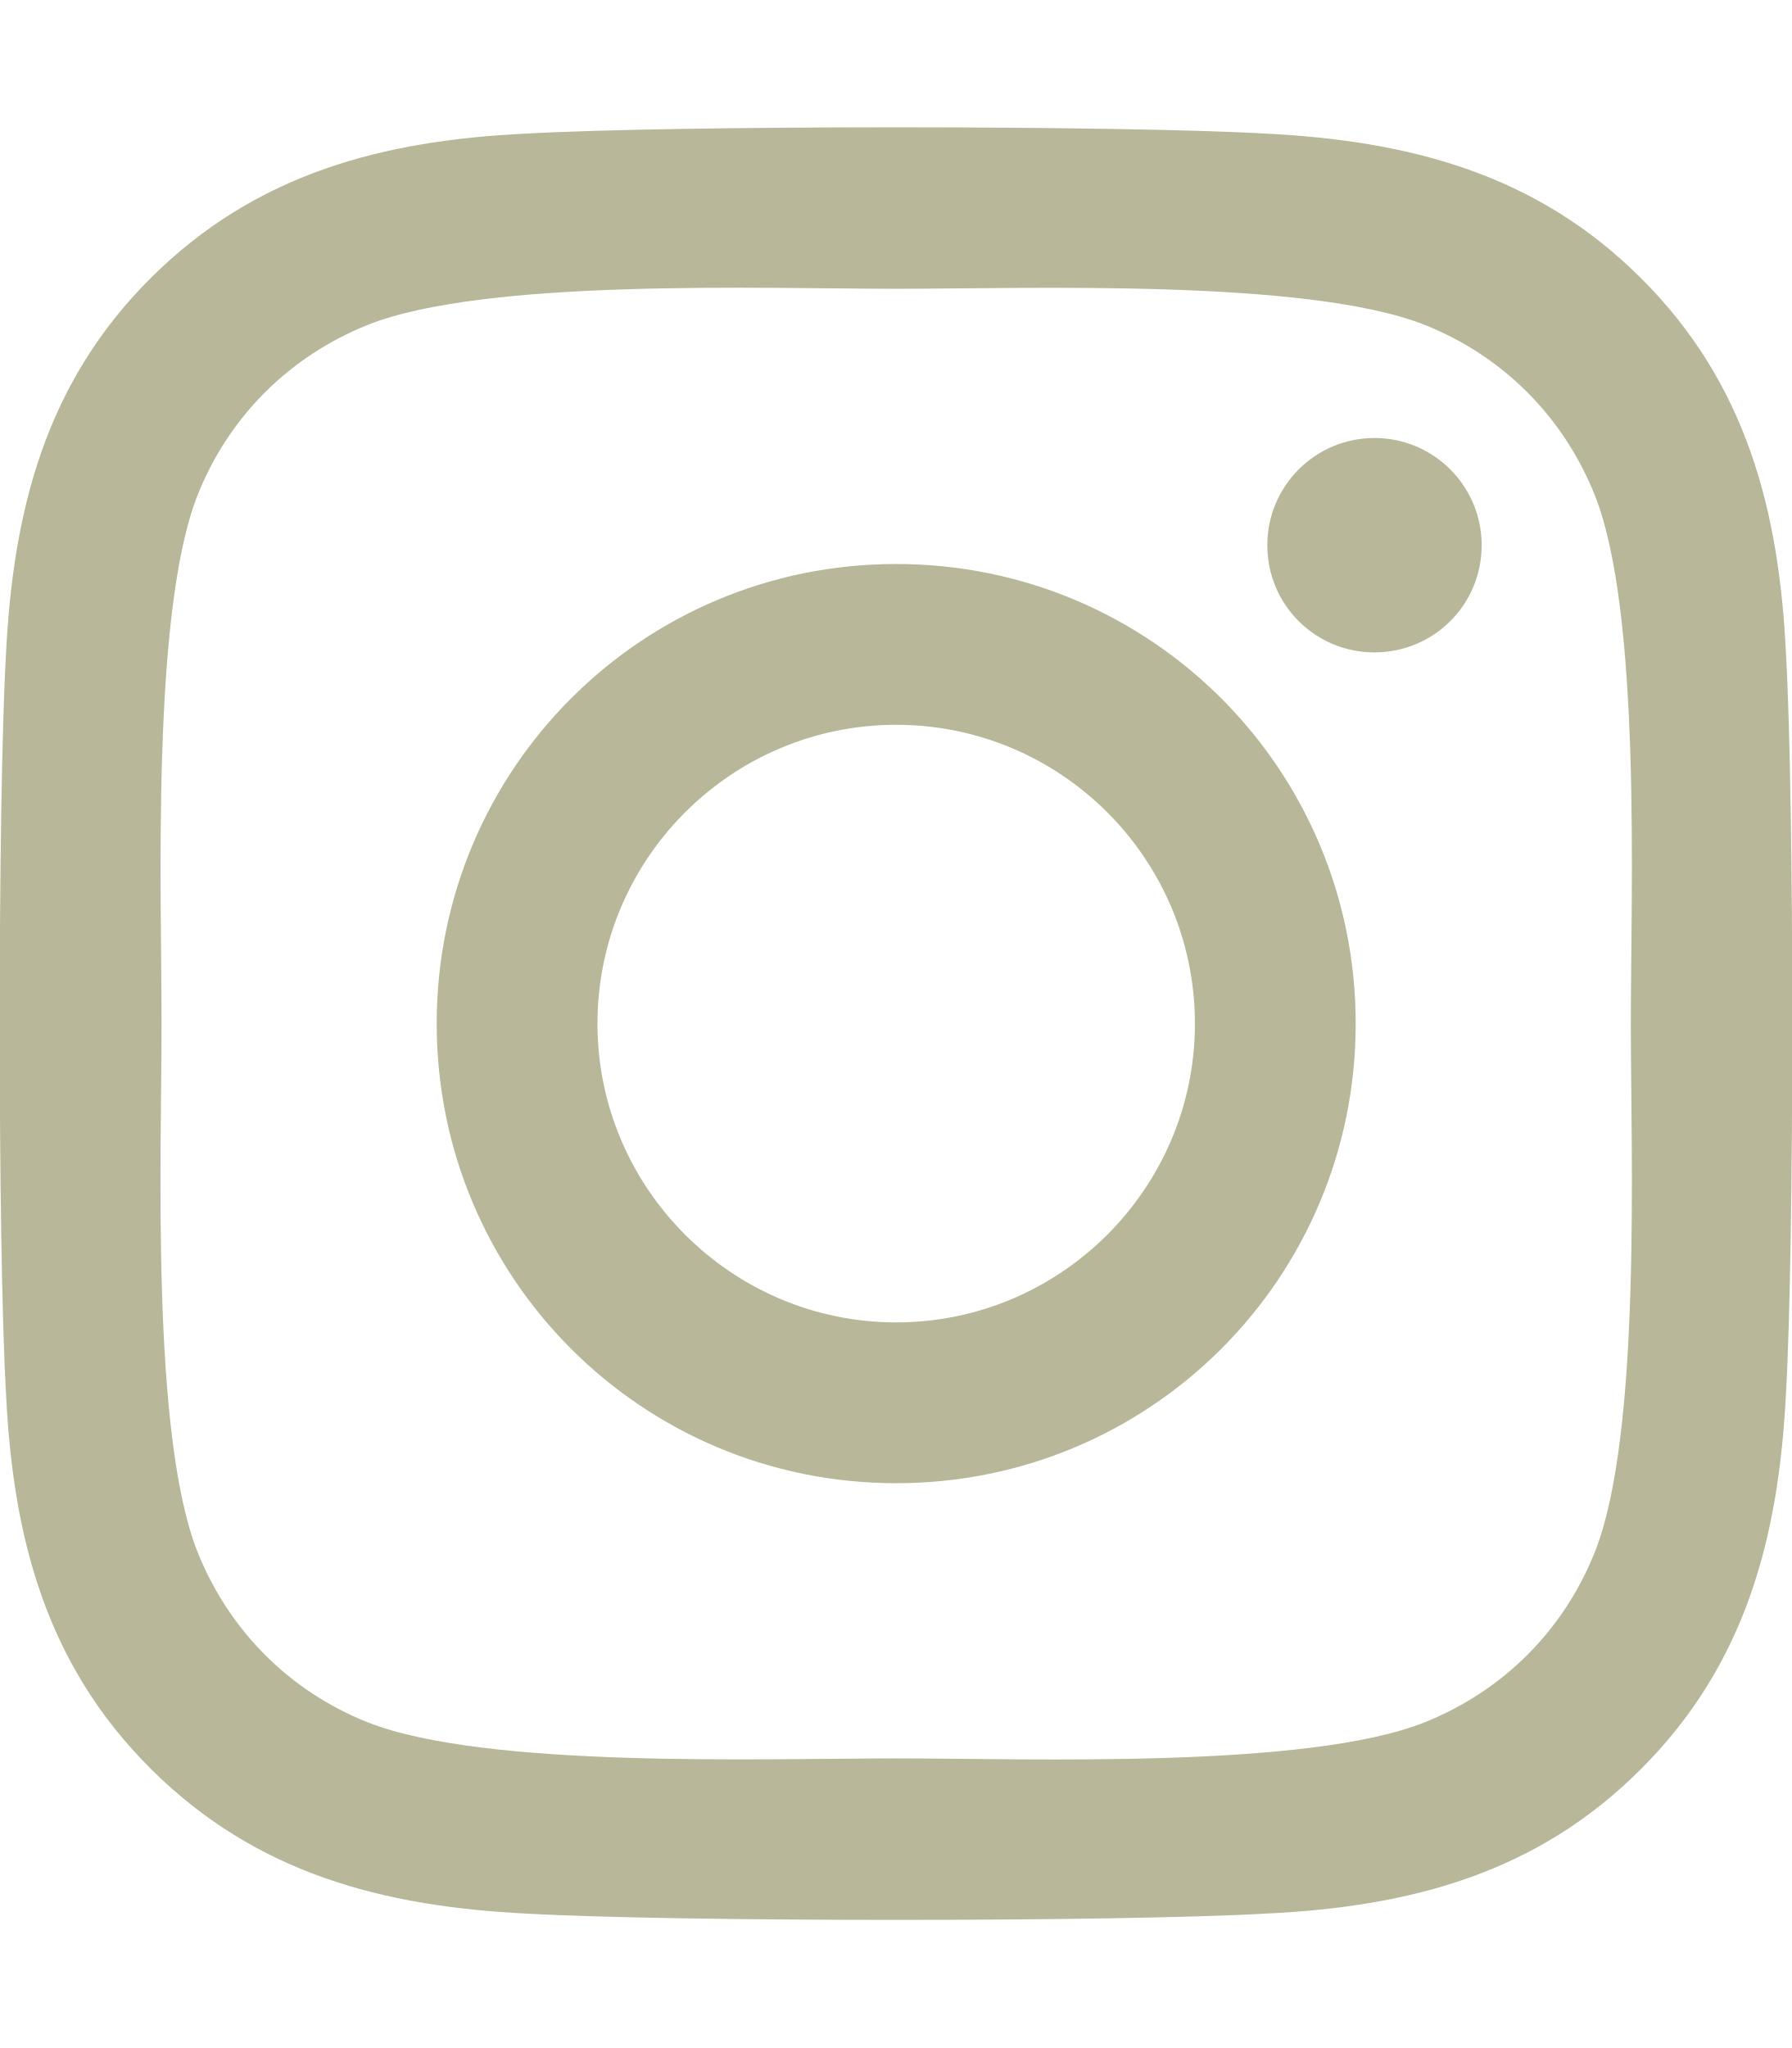
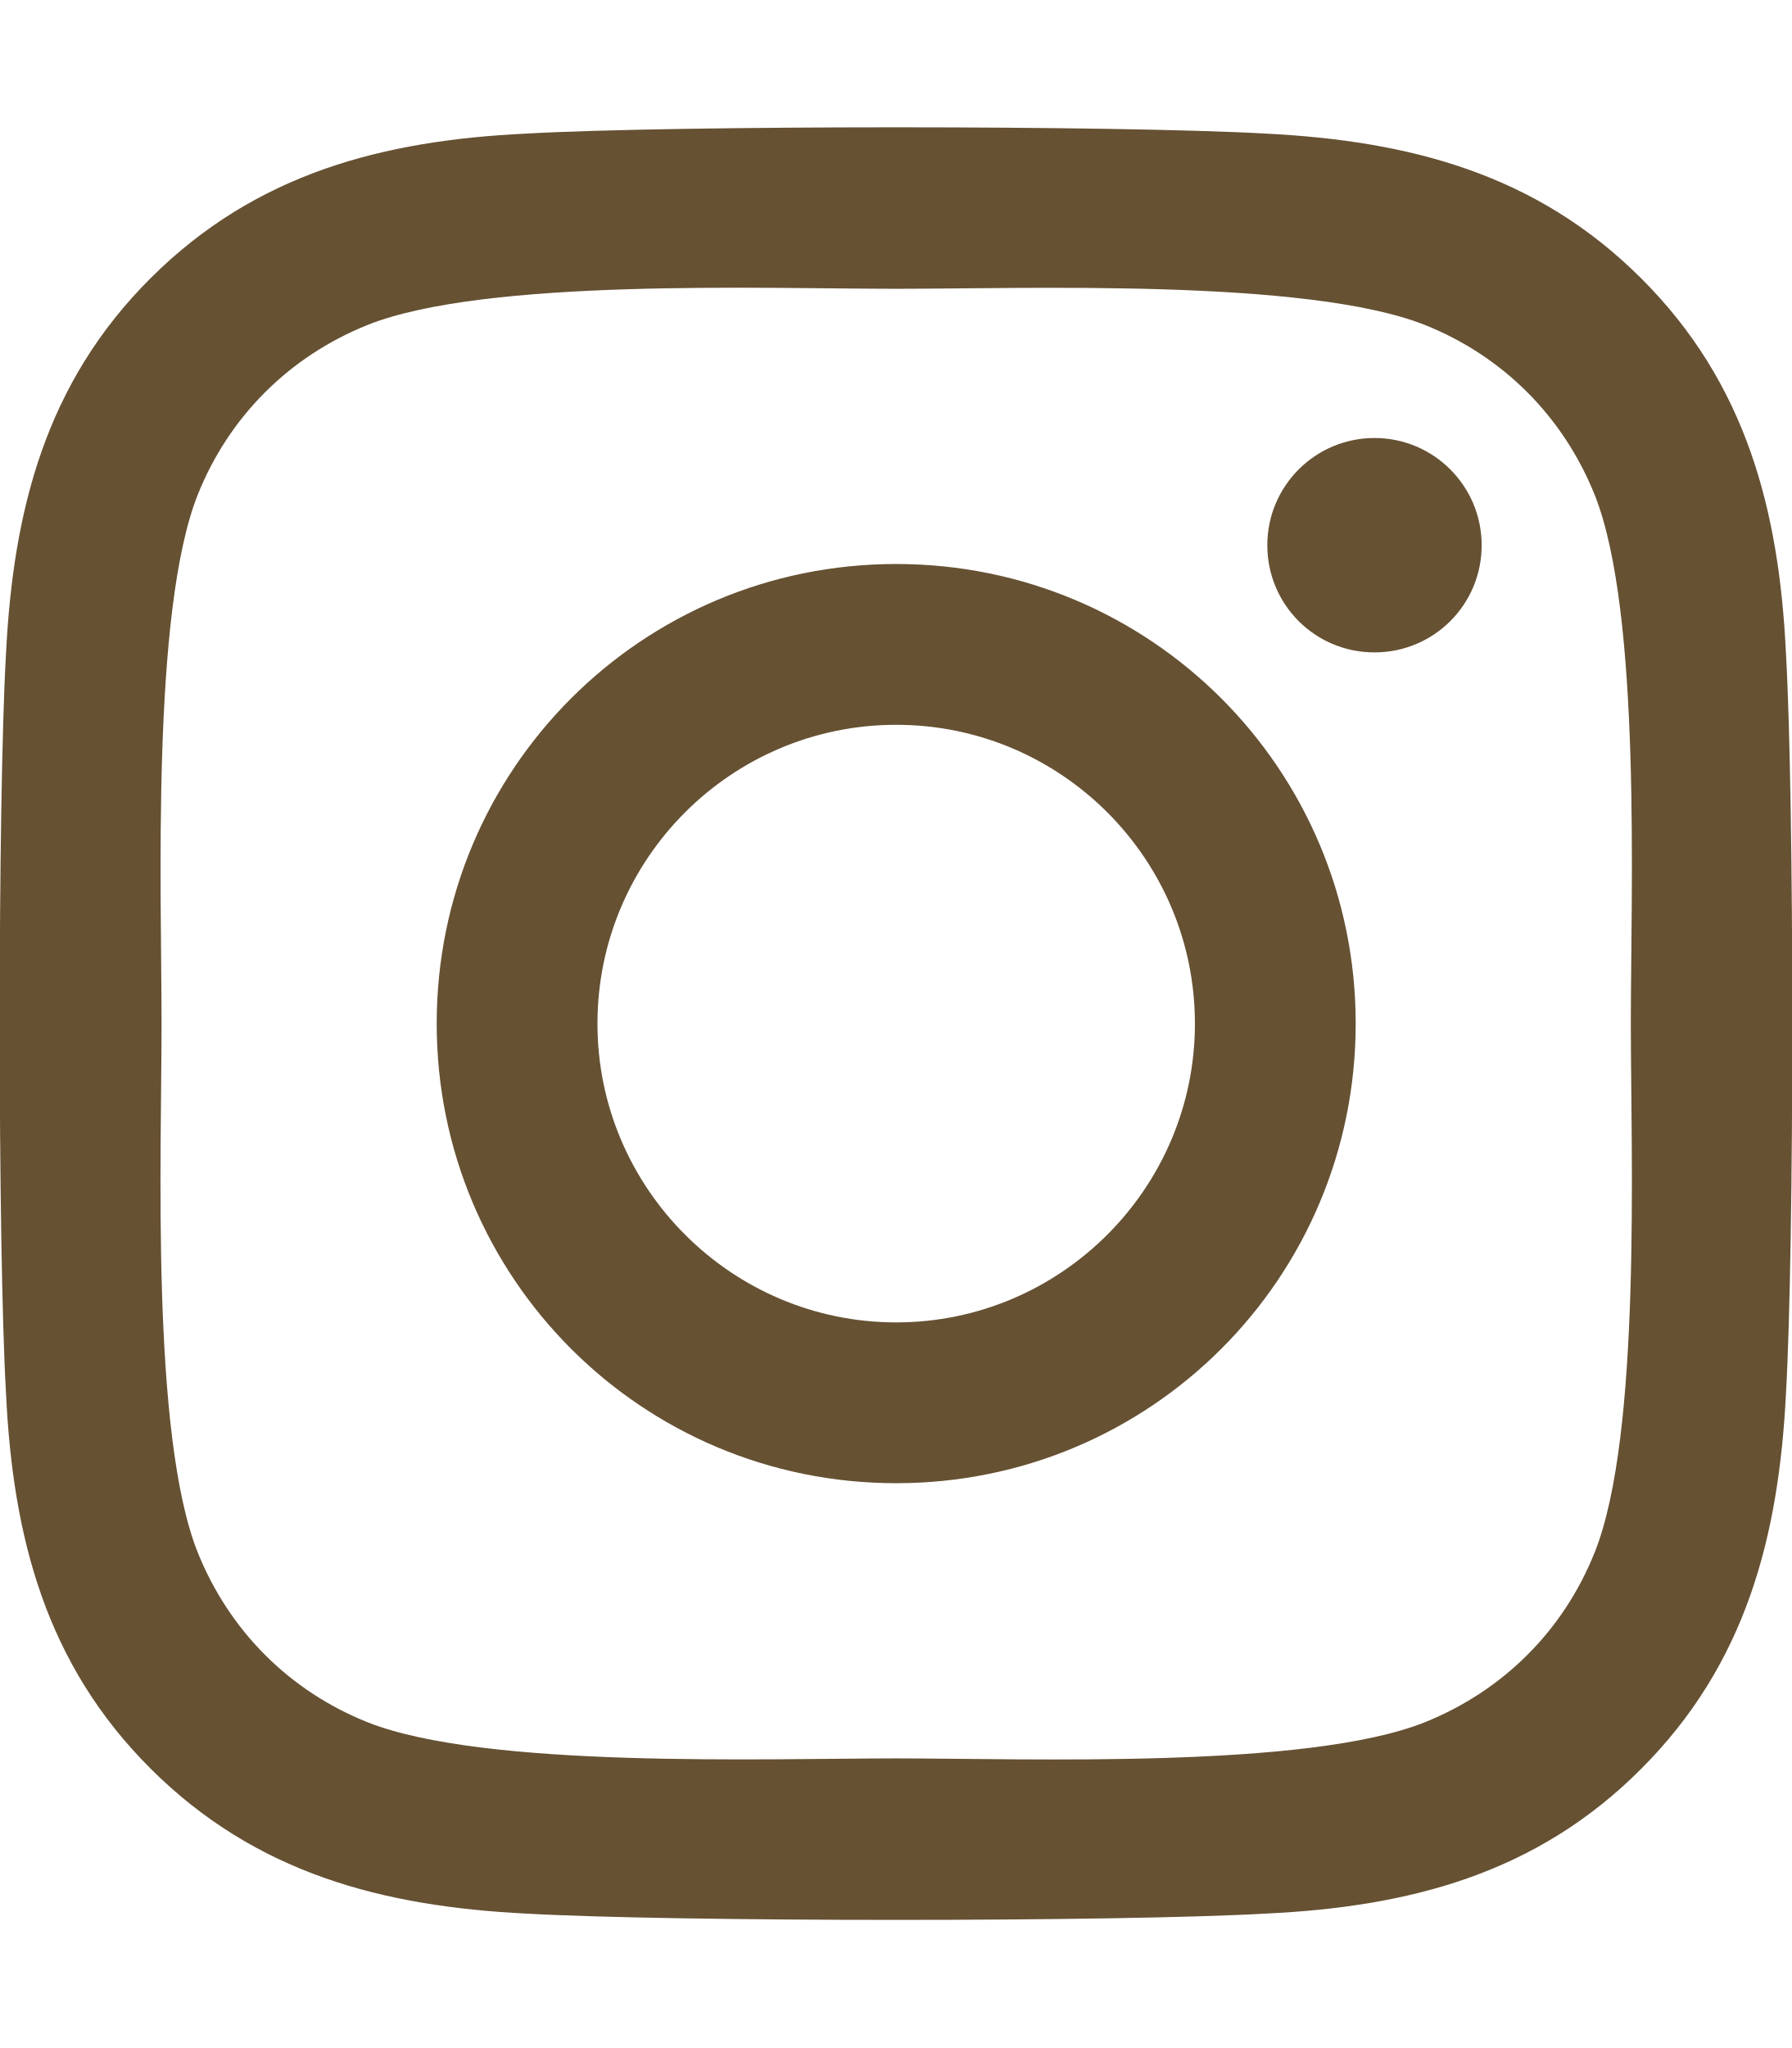
- <svg xmlns="http://www.w3.org/2000/svg" fill="#B8B799" viewBox="0 0 448 512">
+ <svg xmlns="http://www.w3.org/2000/svg" fill="#665133" viewBox="0 0 448 512">
  <path d="M224.1 141c-63.6 0-114.9 51.3-114.9 114.9s51.3 114.9 114.9 114.9S339 319.5 339 255.9 287.7 141 224.1 141zm0 189.6c-41.1 0-74.7-33.5-74.7-74.7s33.5-74.7 74.7-74.7 74.7 33.5 74.7 74.7-33.6 74.7-74.7 74.7zm146.4-194.3c0 14.9-12 26.8-26.8 26.8-14.9 0-26.8-12-26.8-26.8s12-26.8 26.8-26.8 26.8 12 26.8 26.8zm76.1 27.2c-1.7-35.9-9.9-67.7-36.2-93.9-26.2-26.2-58-34.4-93.9-36.2-37-2.1-147.9-2.1-184.9 0-35.8 1.7-67.6 9.9-93.9 36.1s-34.4 58-36.2 93.9c-2.1 37-2.1 147.9 0 184.9 1.7 35.9 9.9 67.7 36.2 93.9s58 34.4 93.9 36.2c37 2.1 147.9 2.1 184.9 0 35.9-1.7 67.7-9.9 93.9-36.2 26.2-26.2 34.4-58 36.2-93.9 2.1-37 2.1-147.8 0-184.8zM398.8 388c-7.8 19.6-22.9 34.7-42.6 42.6-29.5 11.7-99.5 9-132.1 9s-102.7 2.6-132.1-9c-19.6-7.8-34.7-22.9-42.6-42.6-11.7-29.5-9-99.5-9-132.1s-2.6-102.7 9-132.1c7.8-19.6 22.9-34.7 42.6-42.6 29.5-11.7 99.5-9 132.1-9s102.7-2.6 132.1 9c19.6 7.8 34.7 22.9 42.6 42.6 11.7 29.5 9 99.5 9 132.1s2.7 102.7-9 132.1z" />
</svg>
